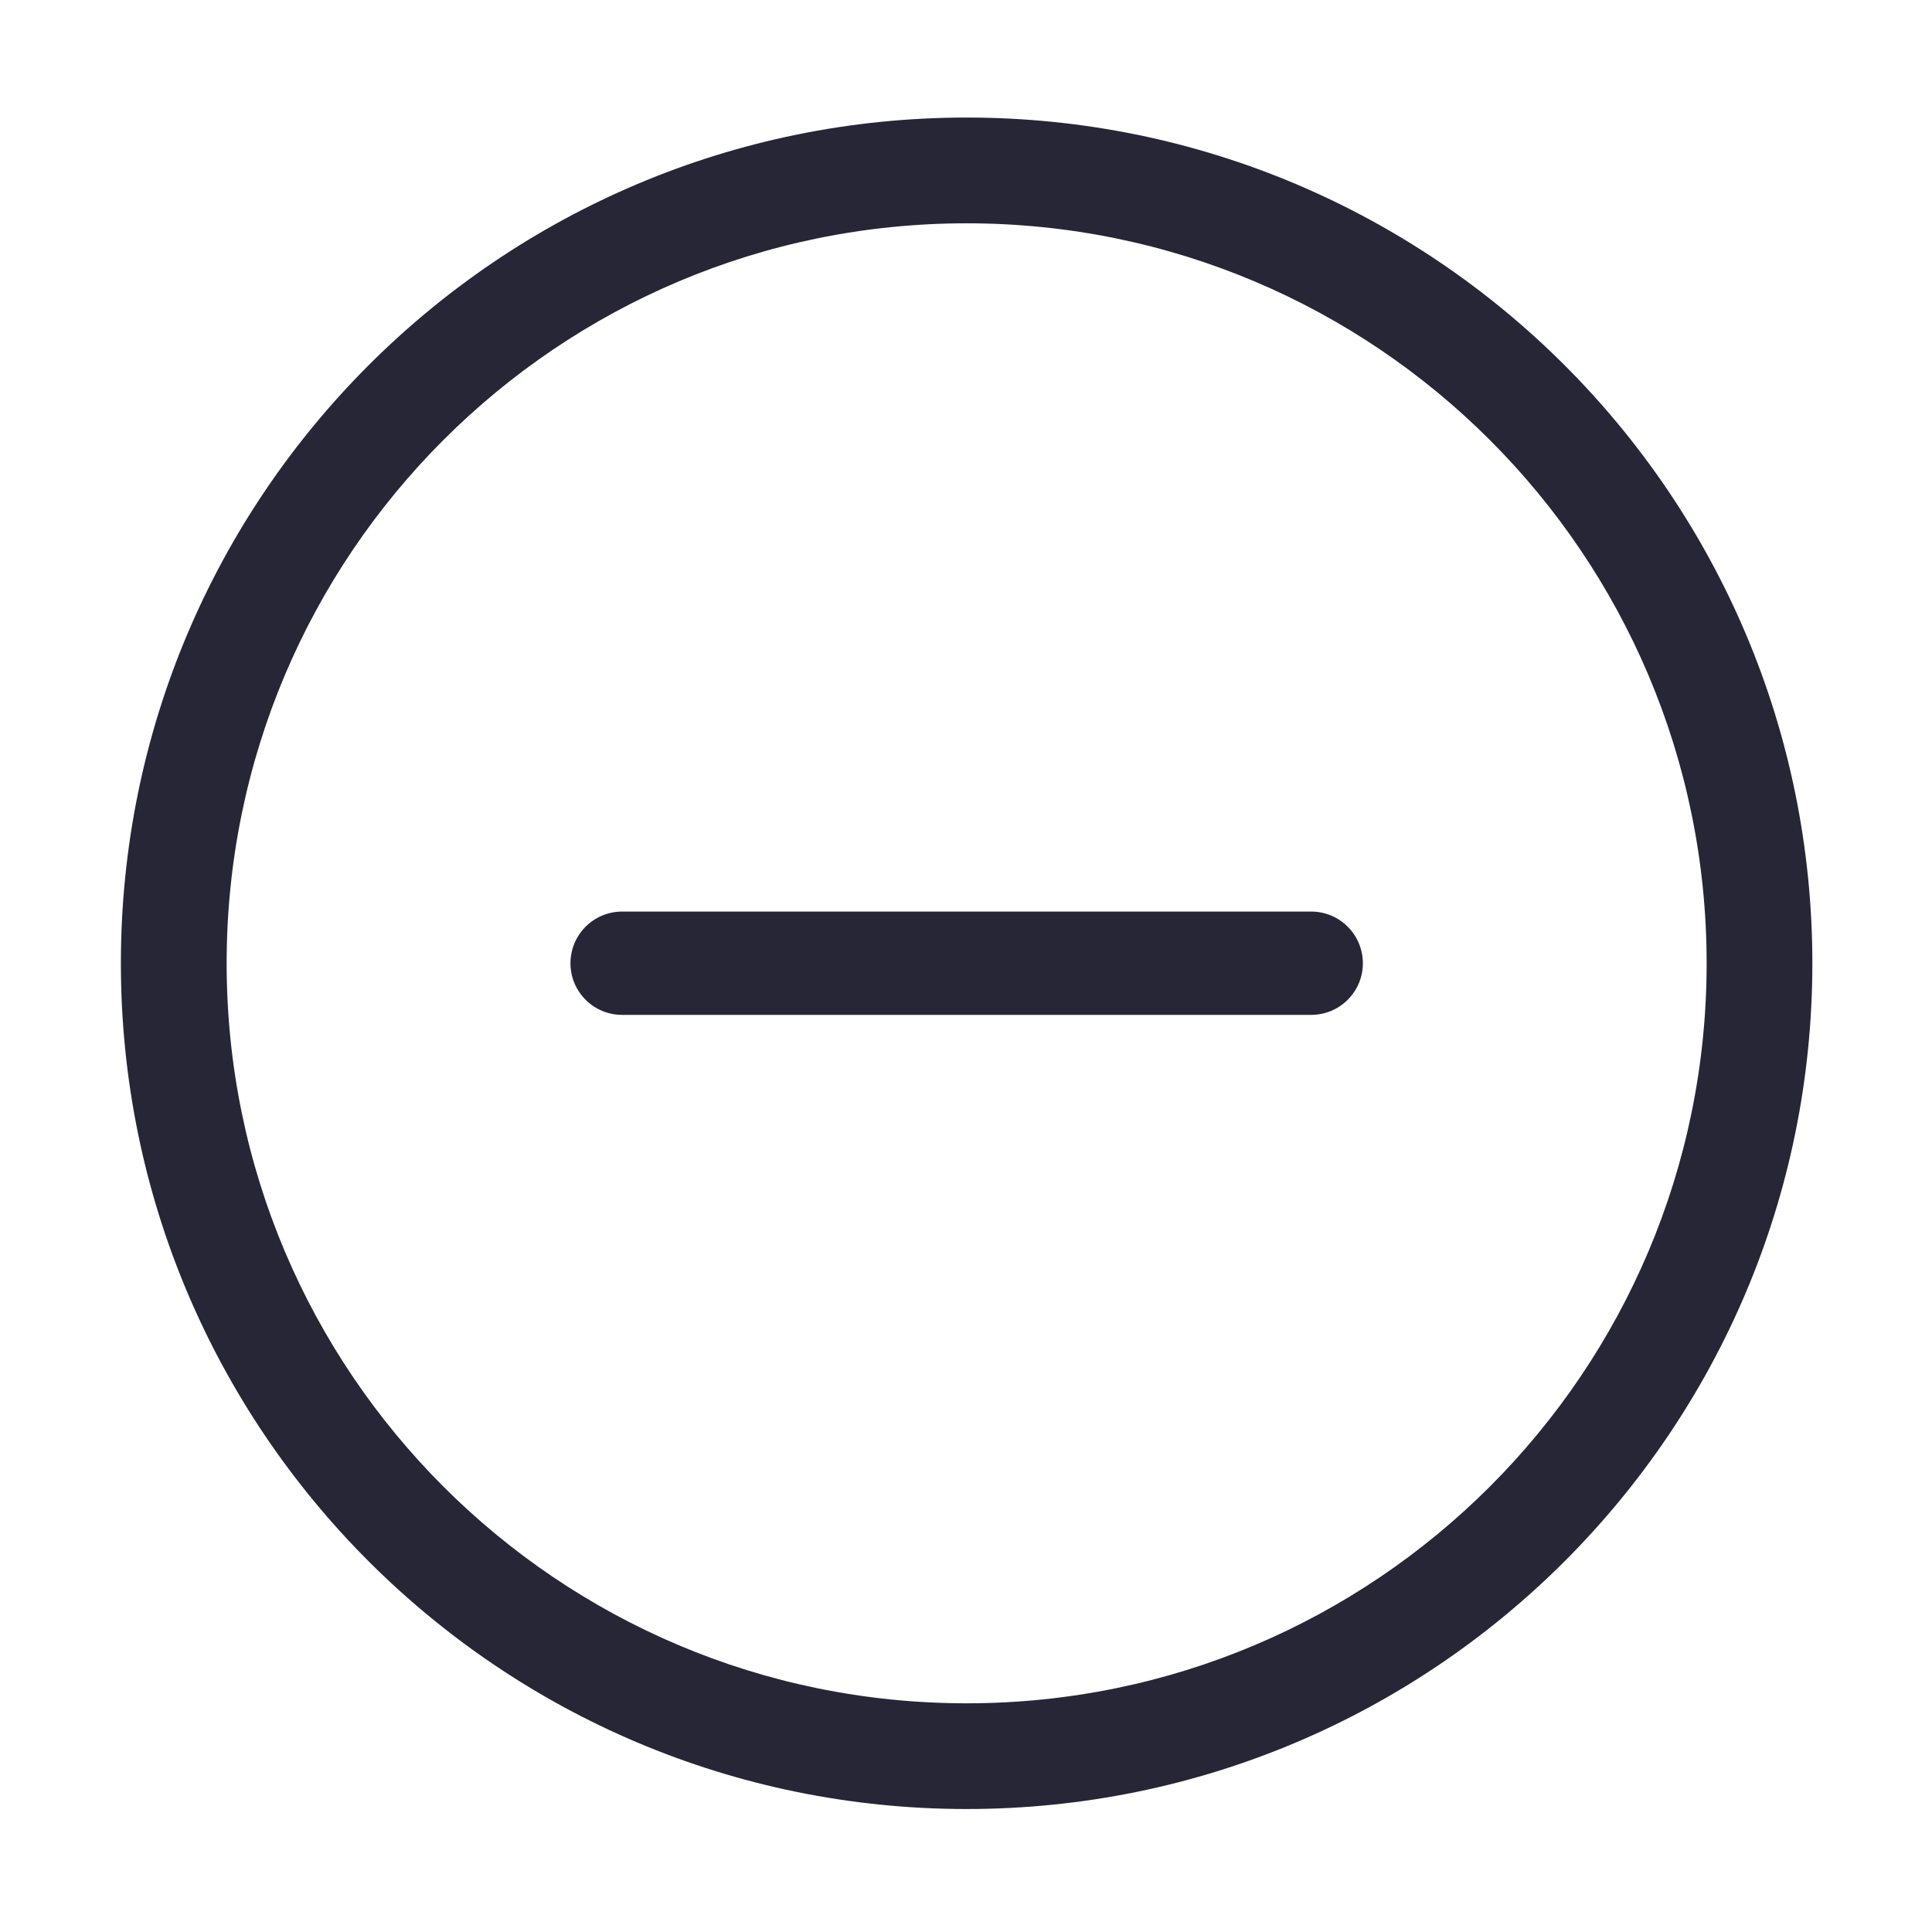
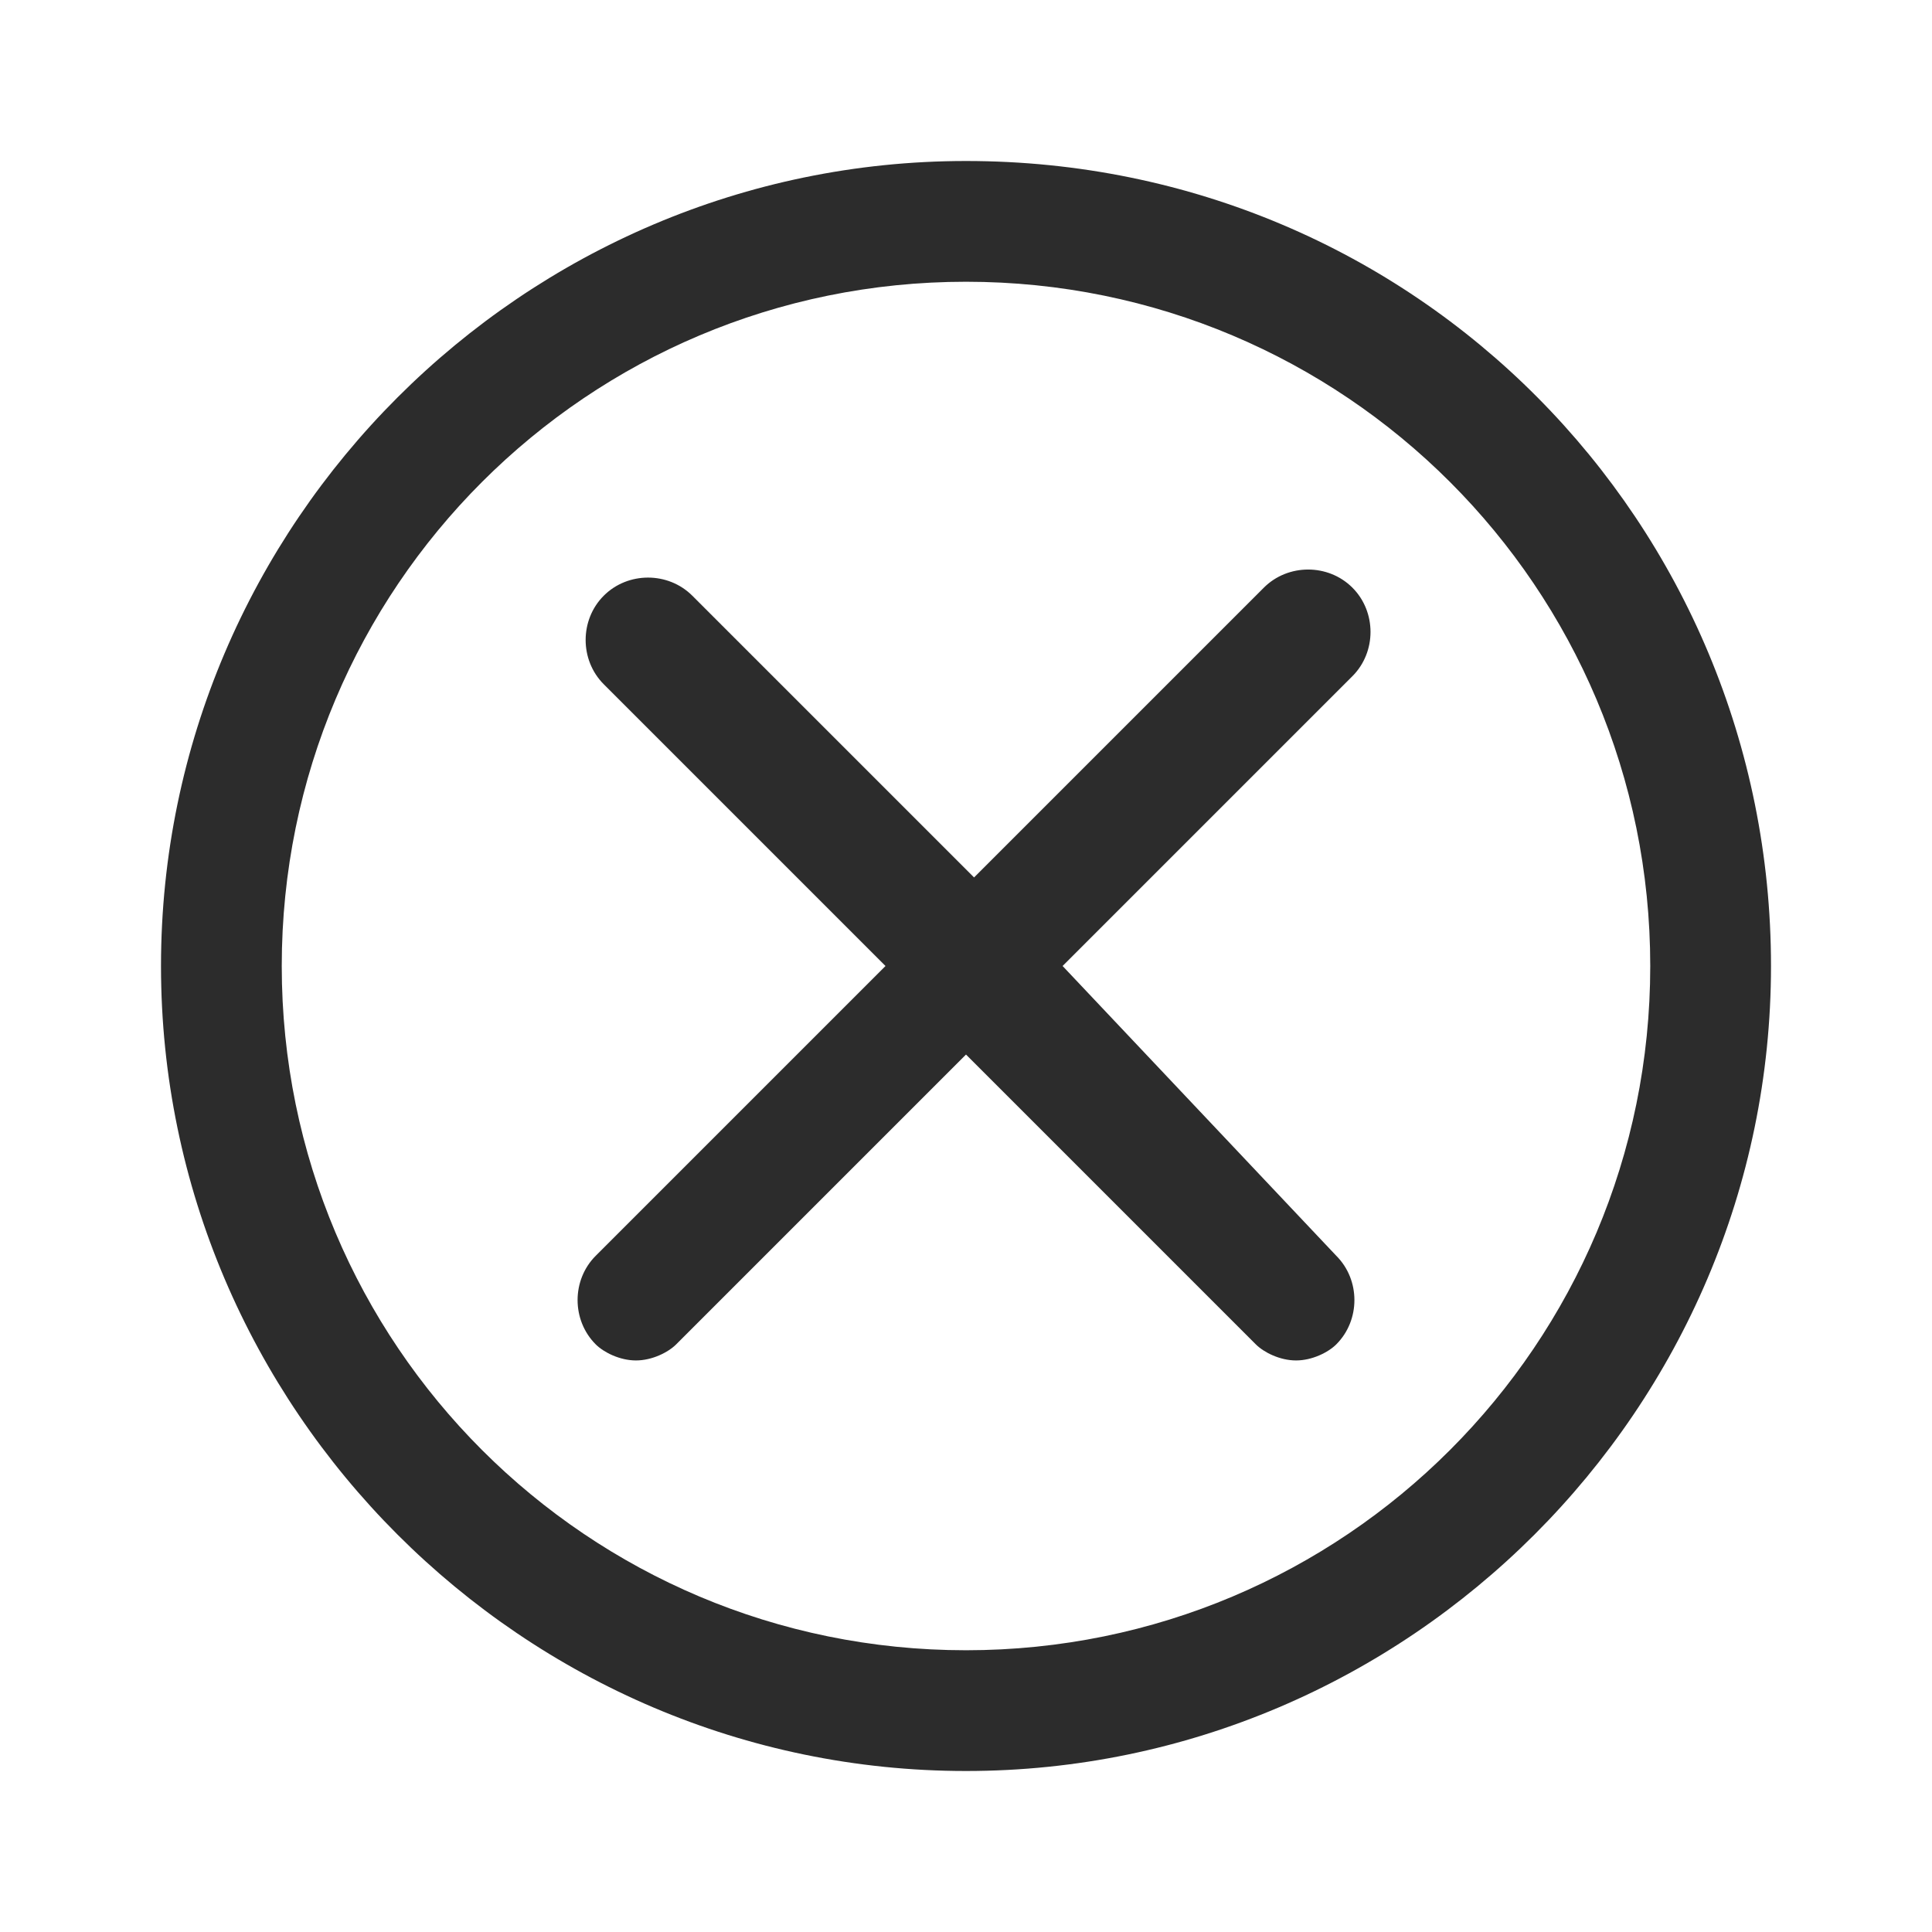
- <svg xmlns="http://www.w3.org/2000/svg" t="1713366728582" class="icon" viewBox="0 0 1024 1024" version="1.1" p-id="25976" width="128" height="128">
-   <path d="M512.34 958.818c-247.595 0-448.272-200.758-448.272-448.246 0-247.568 200.677-448.272 448.272-448.272 247.542 0 448.245 200.704 448.245 448.272C960.585 758.06 759.882 958.818 512.34 958.818L512.34 958.818zM512.34 118.359c-216.626 0-392.214 175.587-392.214 392.214 0 216.6 175.587 392.215 392.214 392.215 216.599 0 392.215-175.615 392.215-392.215C904.554 293.946 728.938 118.359 512.34 118.359L512.34 118.359zM694.986 537.903 329.693 537.903c-15.074 0-27.331-12.255-27.331-27.331 0-15.156 12.256-27.414 27.331-27.414l365.293 0c15.103 0 27.359 12.256 27.359 27.414C722.345 525.648 710.089 537.903 694.986 537.903L694.986 537.903z" fill="#272636" p-id="25977" />
+ <svg xmlns="http://www.w3.org/2000/svg" t="1713686360802" class="icon" viewBox="0 0 1024 1024" version="1.1" p-id="87377" width="128" height="128">
+   <path d="M512 85.333C277.333 85.333 85.333 277.333 85.333 512s192 426.667 426.667 426.667 426.667-192 426.667-426.667S750.933 85.333 512 85.333z m0 789.333c-200.533 0-362.667-162.133-362.667-362.667S311.467 149.333 512 149.333s362.667 162.133 362.667 362.667-162.133 362.667-362.667 362.667z" p-id="87378" fill="#2c2c2c" />
+   <path d="M563.2 512l153.6-153.6c12.8-12.8 12.8-34.133 0-46.933s-34.133-12.8-46.933 0l-153.6 153.6-149.333-149.333c-12.8-12.8-34.133-12.8-46.933 0s-12.8 34.133 0 46.933L469.333 512l-153.6 153.6c-12.8 12.8-12.8 34.133 0 46.933 4.267 4.267 12.8 8.533 21.333 8.533s17.067-4.267 21.333-8.533l153.6-153.6 153.6 153.6c4.267 4.267 12.8 8.533 21.333 8.533s17.067-4.267 21.333-8.533c12.8-12.8 12.8-34.133 0-46.933L563.2 512z" p-id="87379" fill="#2c2c2c" />
</svg>
